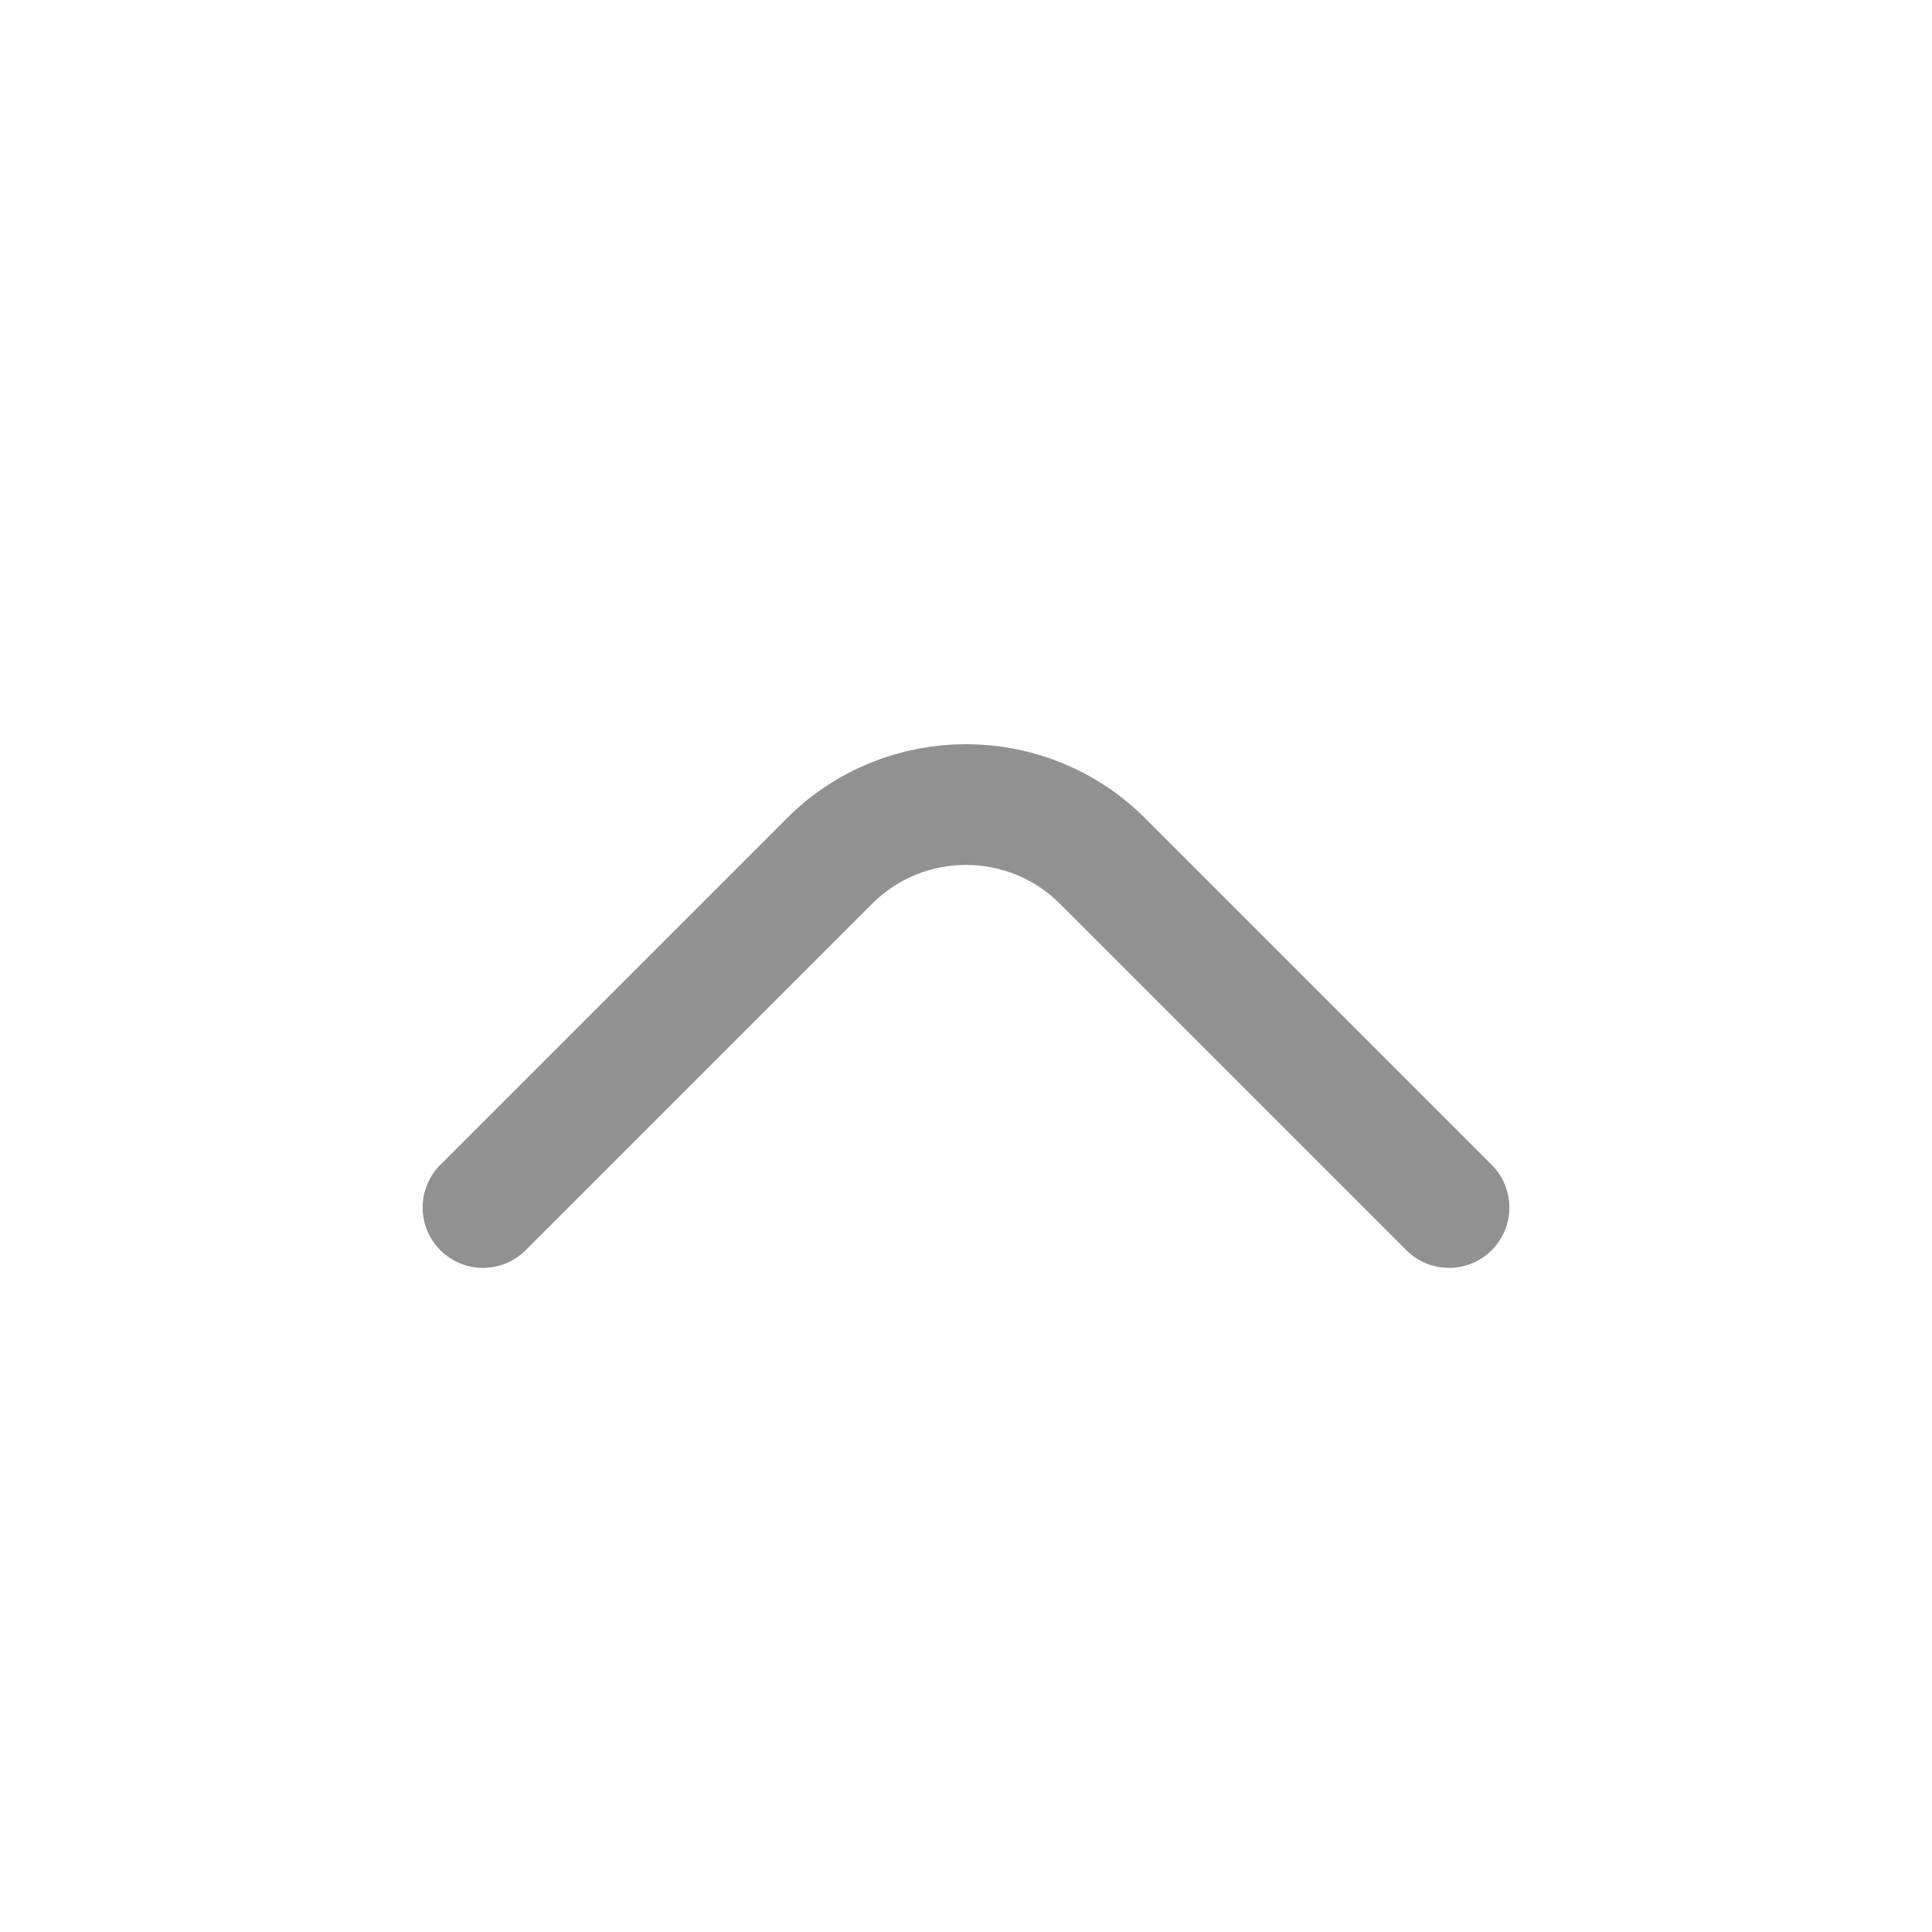
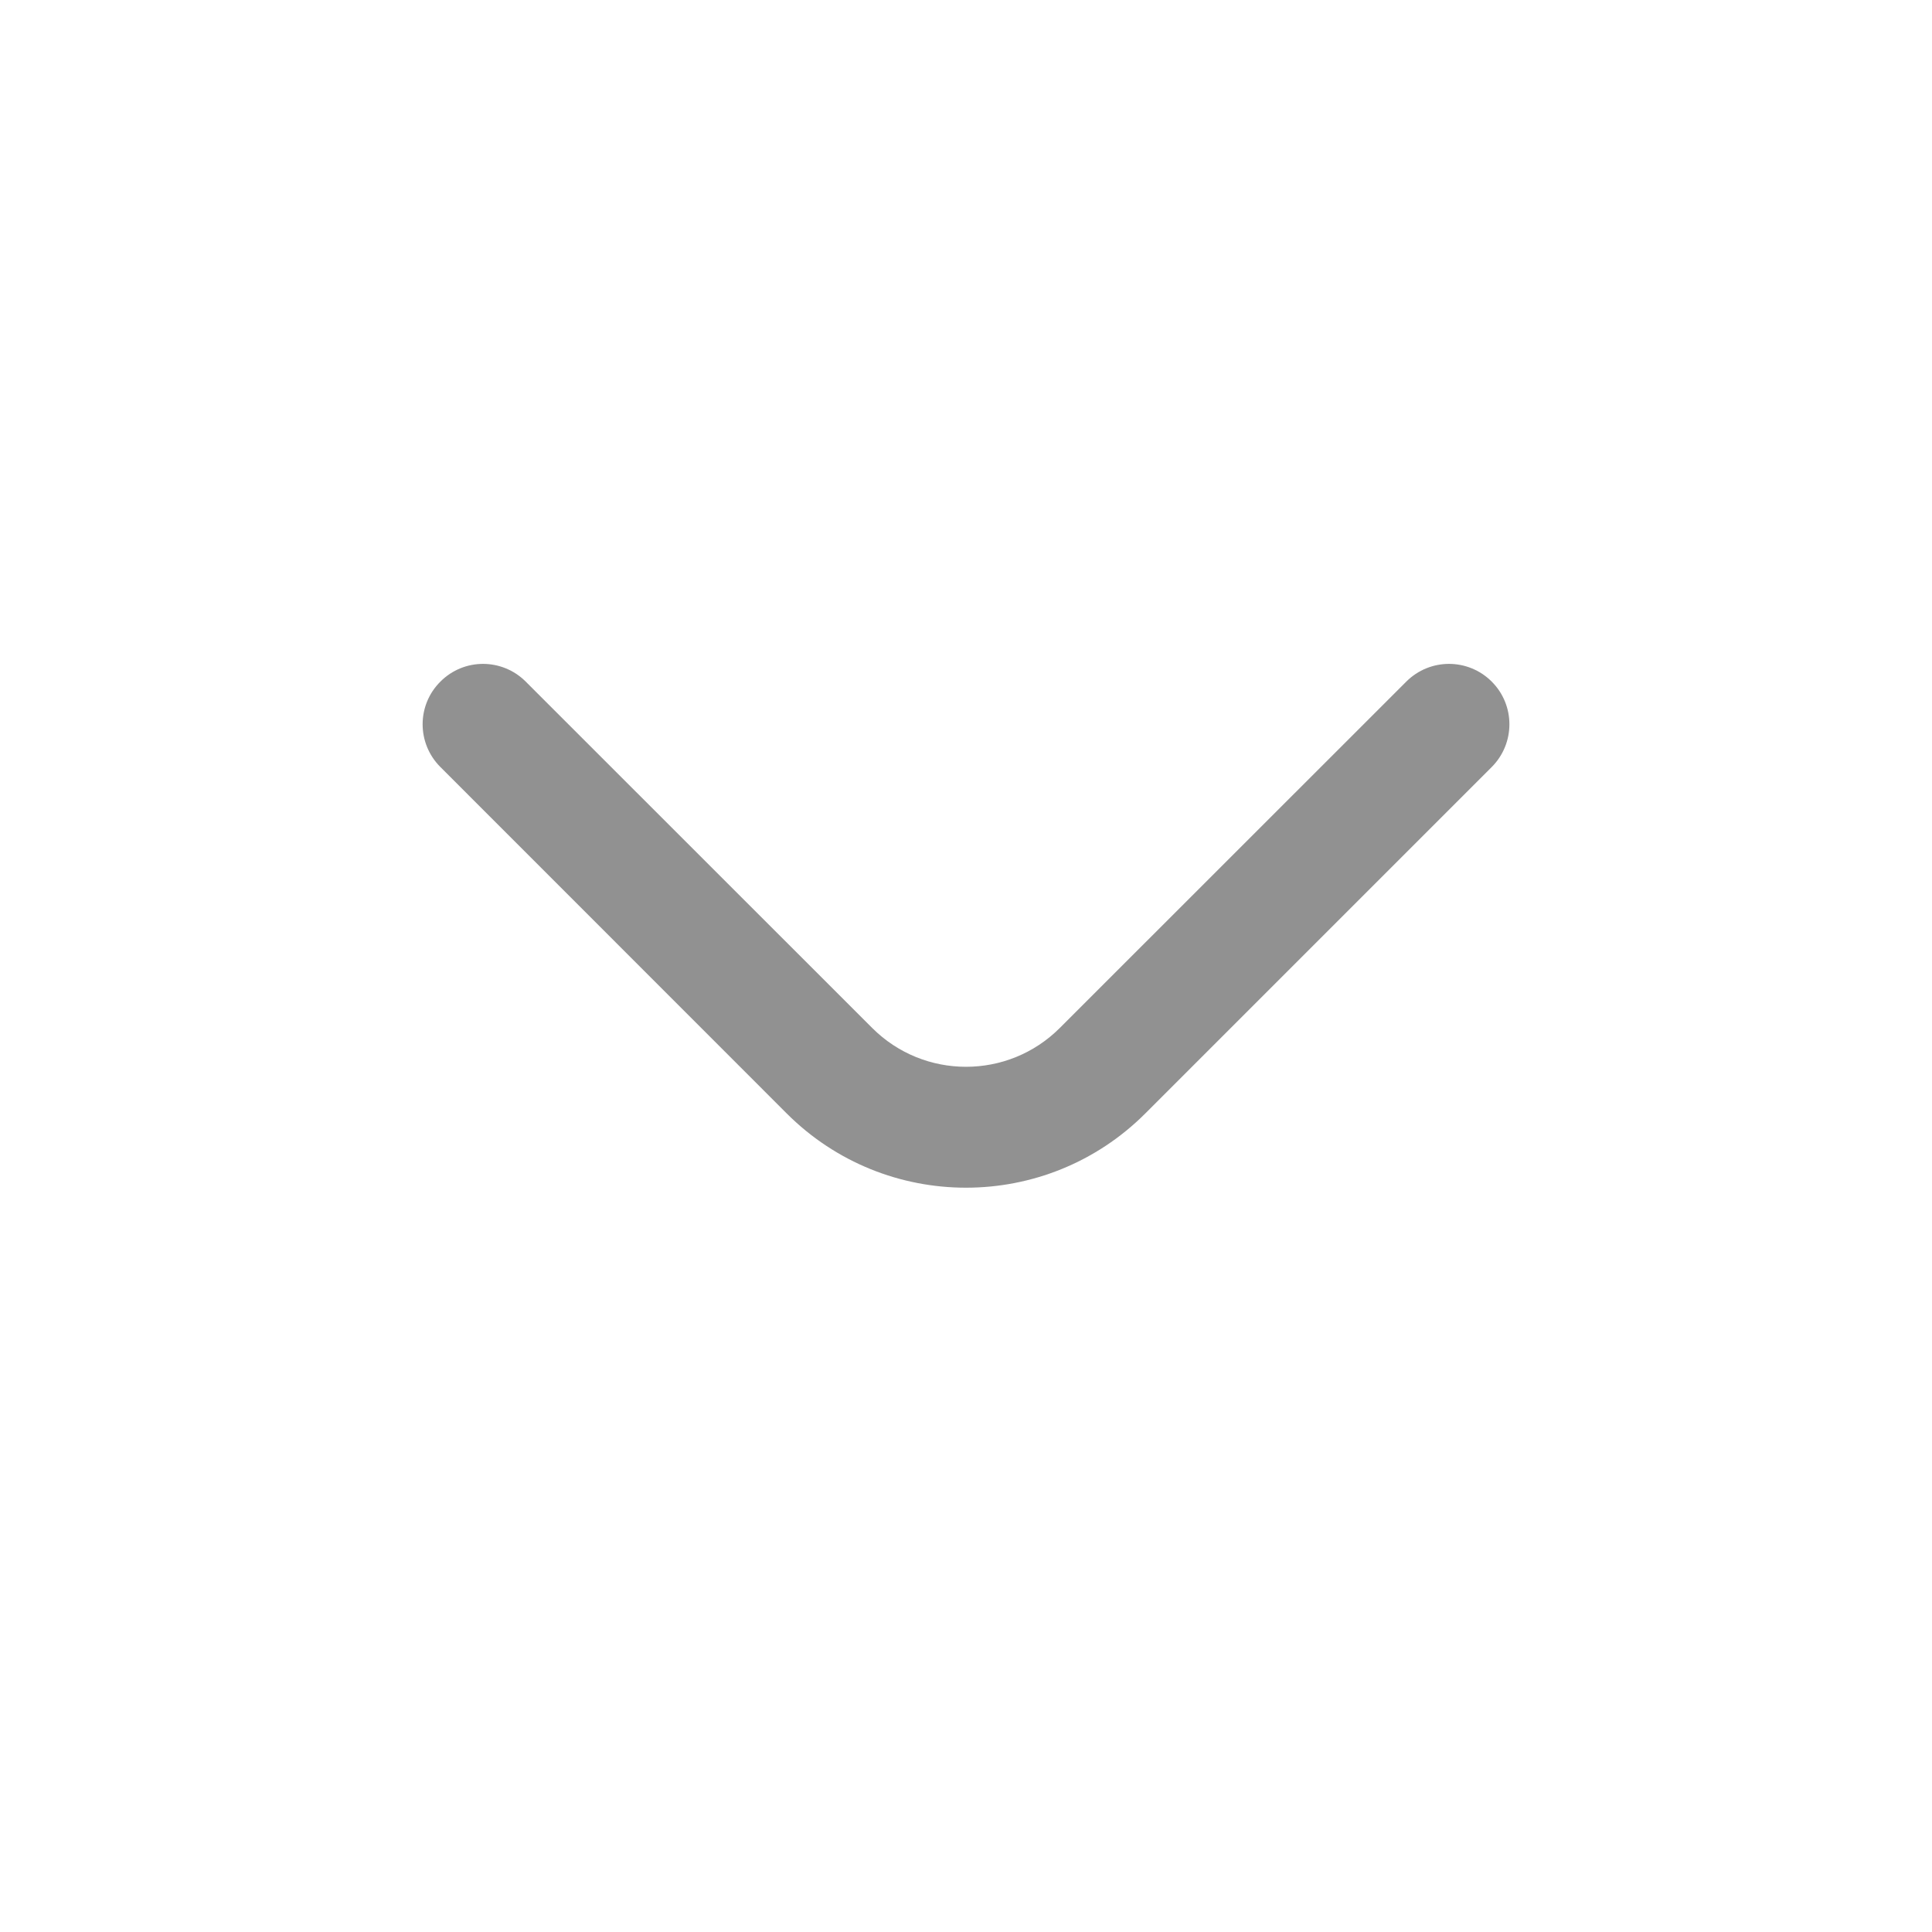
<svg xmlns="http://www.w3.org/2000/svg" width="16" height="16" viewBox="0 0 16 16" fill="none">
-   <path d="M12 10L9.131 7.131C8.507 6.507 7.493 6.507 6.869 7.131L4 10" stroke="#919191" stroke-linecap="round" stroke-linejoin="round" />
+   <path d="M12.354 6.352C12.549 6.156 12.549 5.84 12.354 5.645C12.158 5.449 11.842 5.449 11.646 5.645L8.777 8.513C8.348 8.942 7.652 8.942 7.223 8.513L4.354 5.645C4.158 5.449 3.842 5.449 3.647 5.645C3.451 5.84 3.451 6.156 3.647 6.352L6.515 9.221C7.335 10.041 8.665 10.041 9.485 9.221L12.354 6.352Z" fill="#919191" />
</svg>
